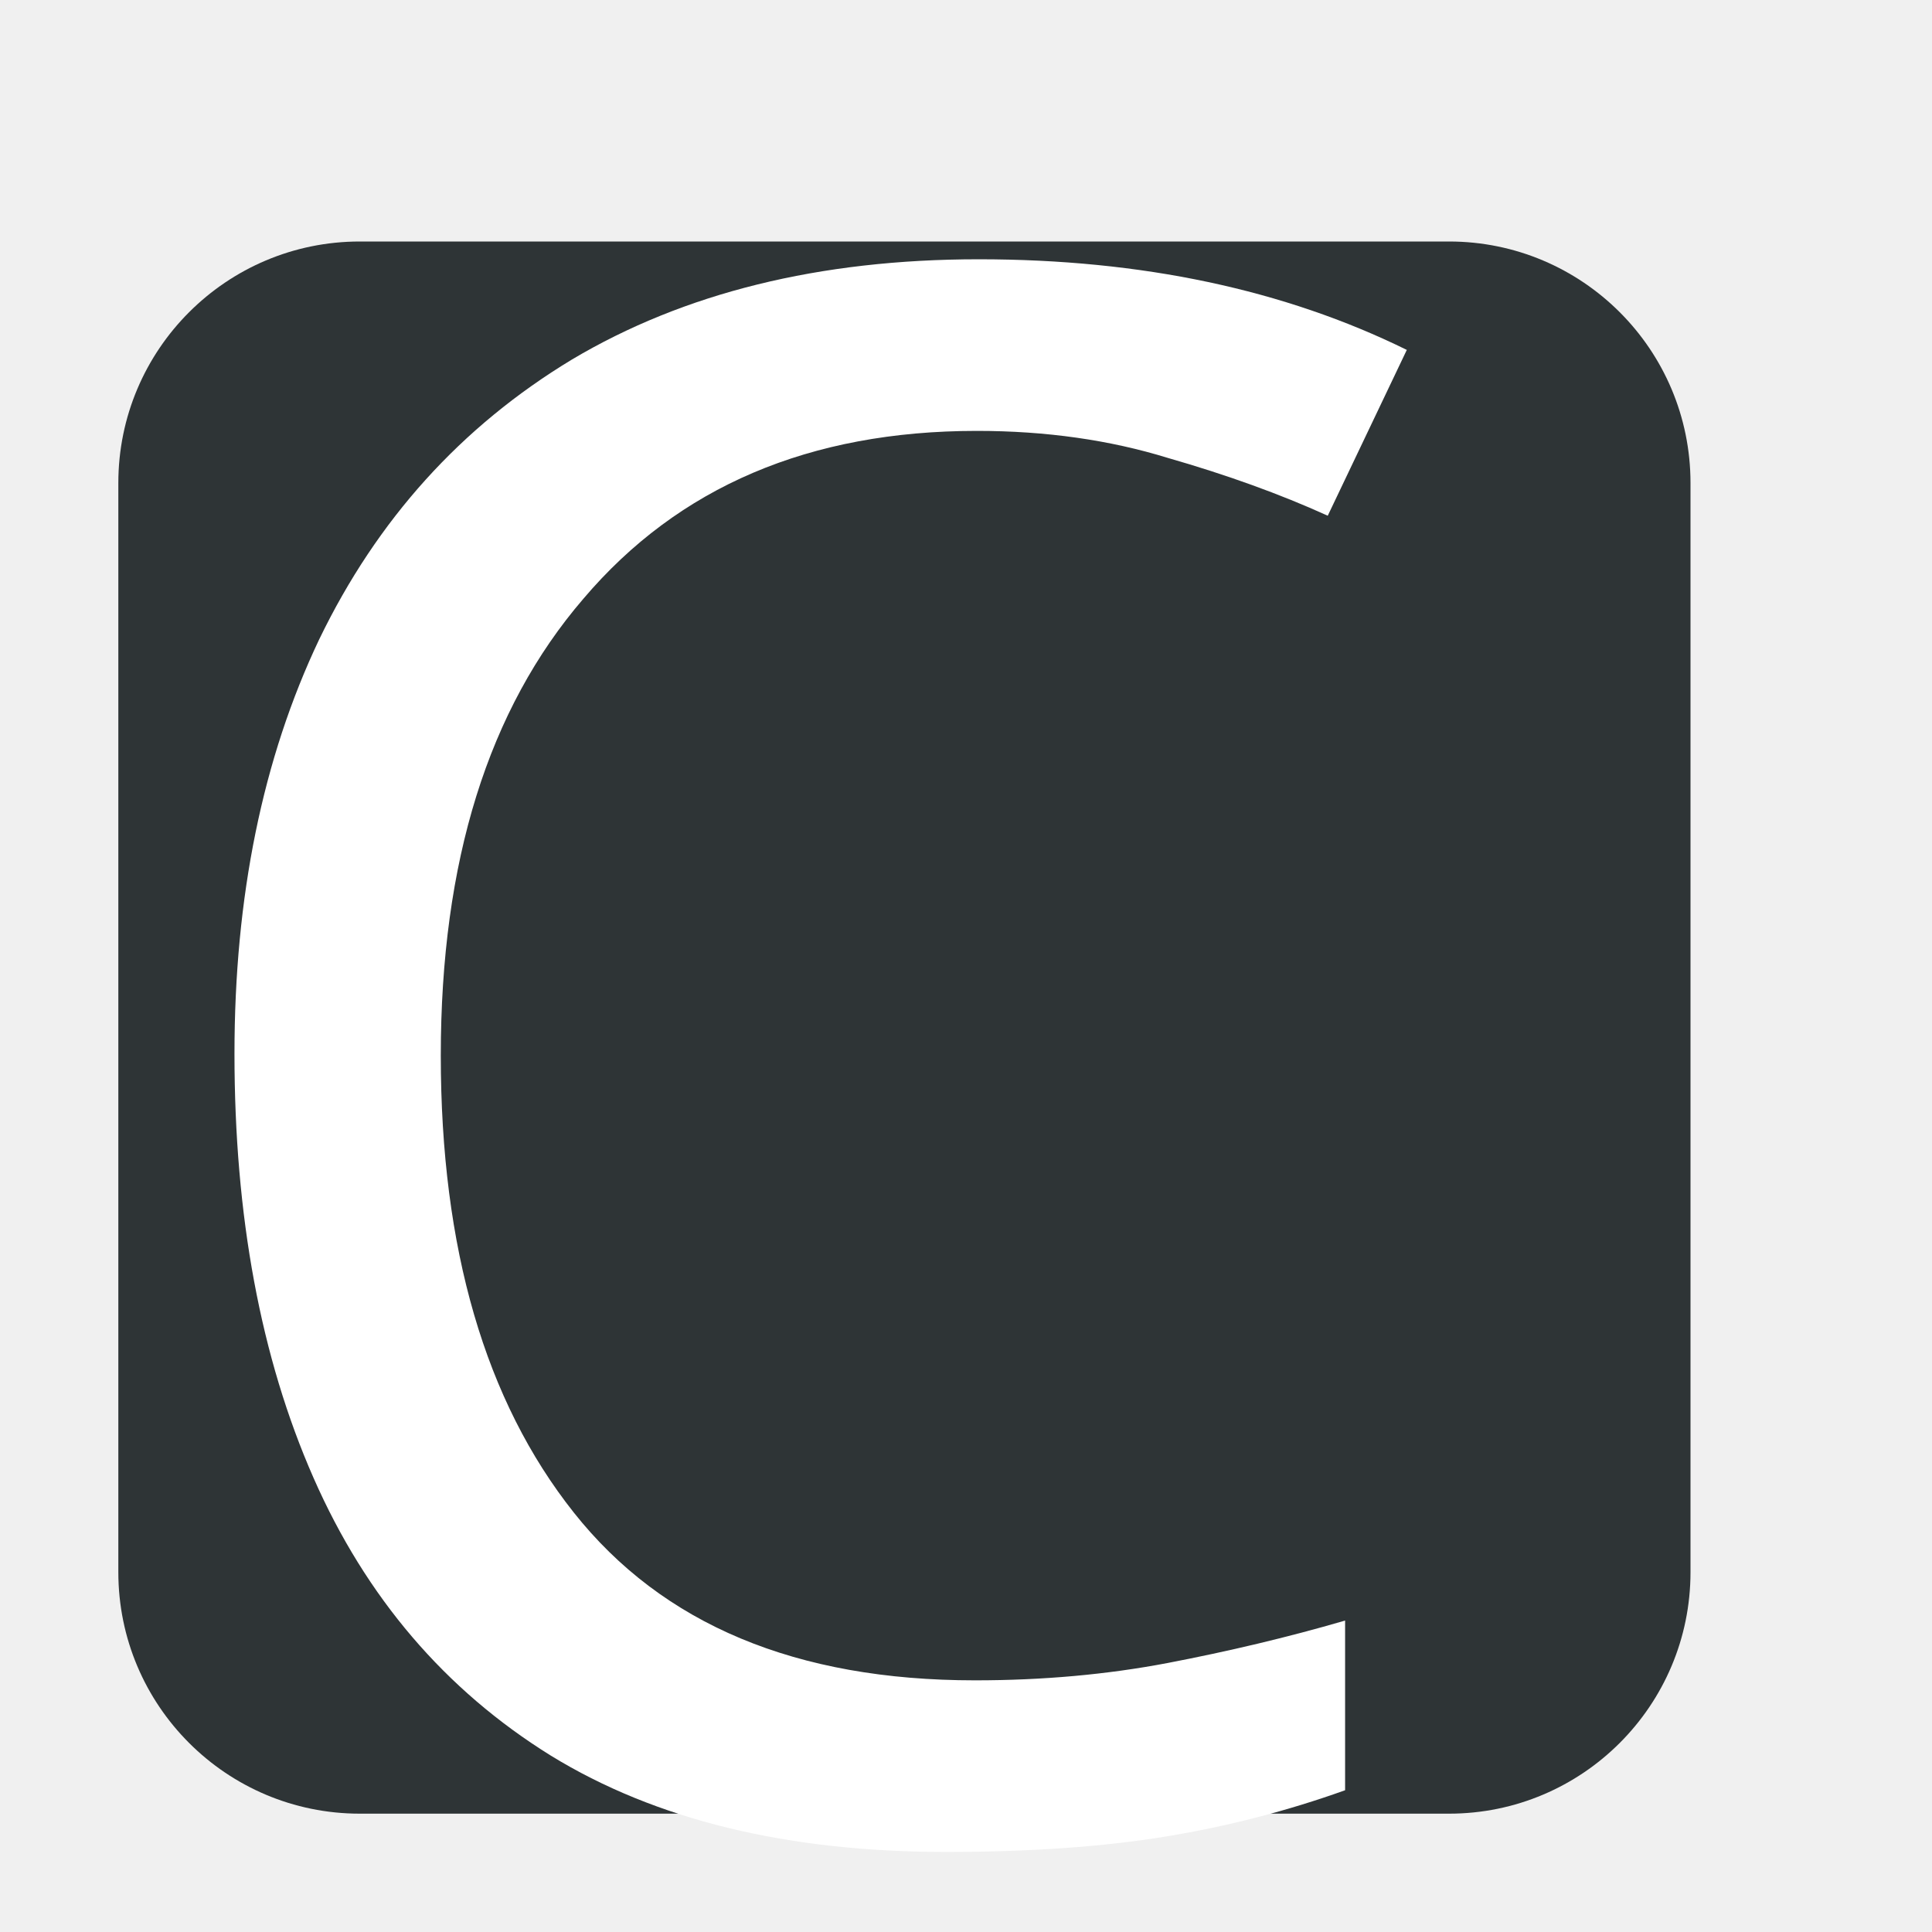
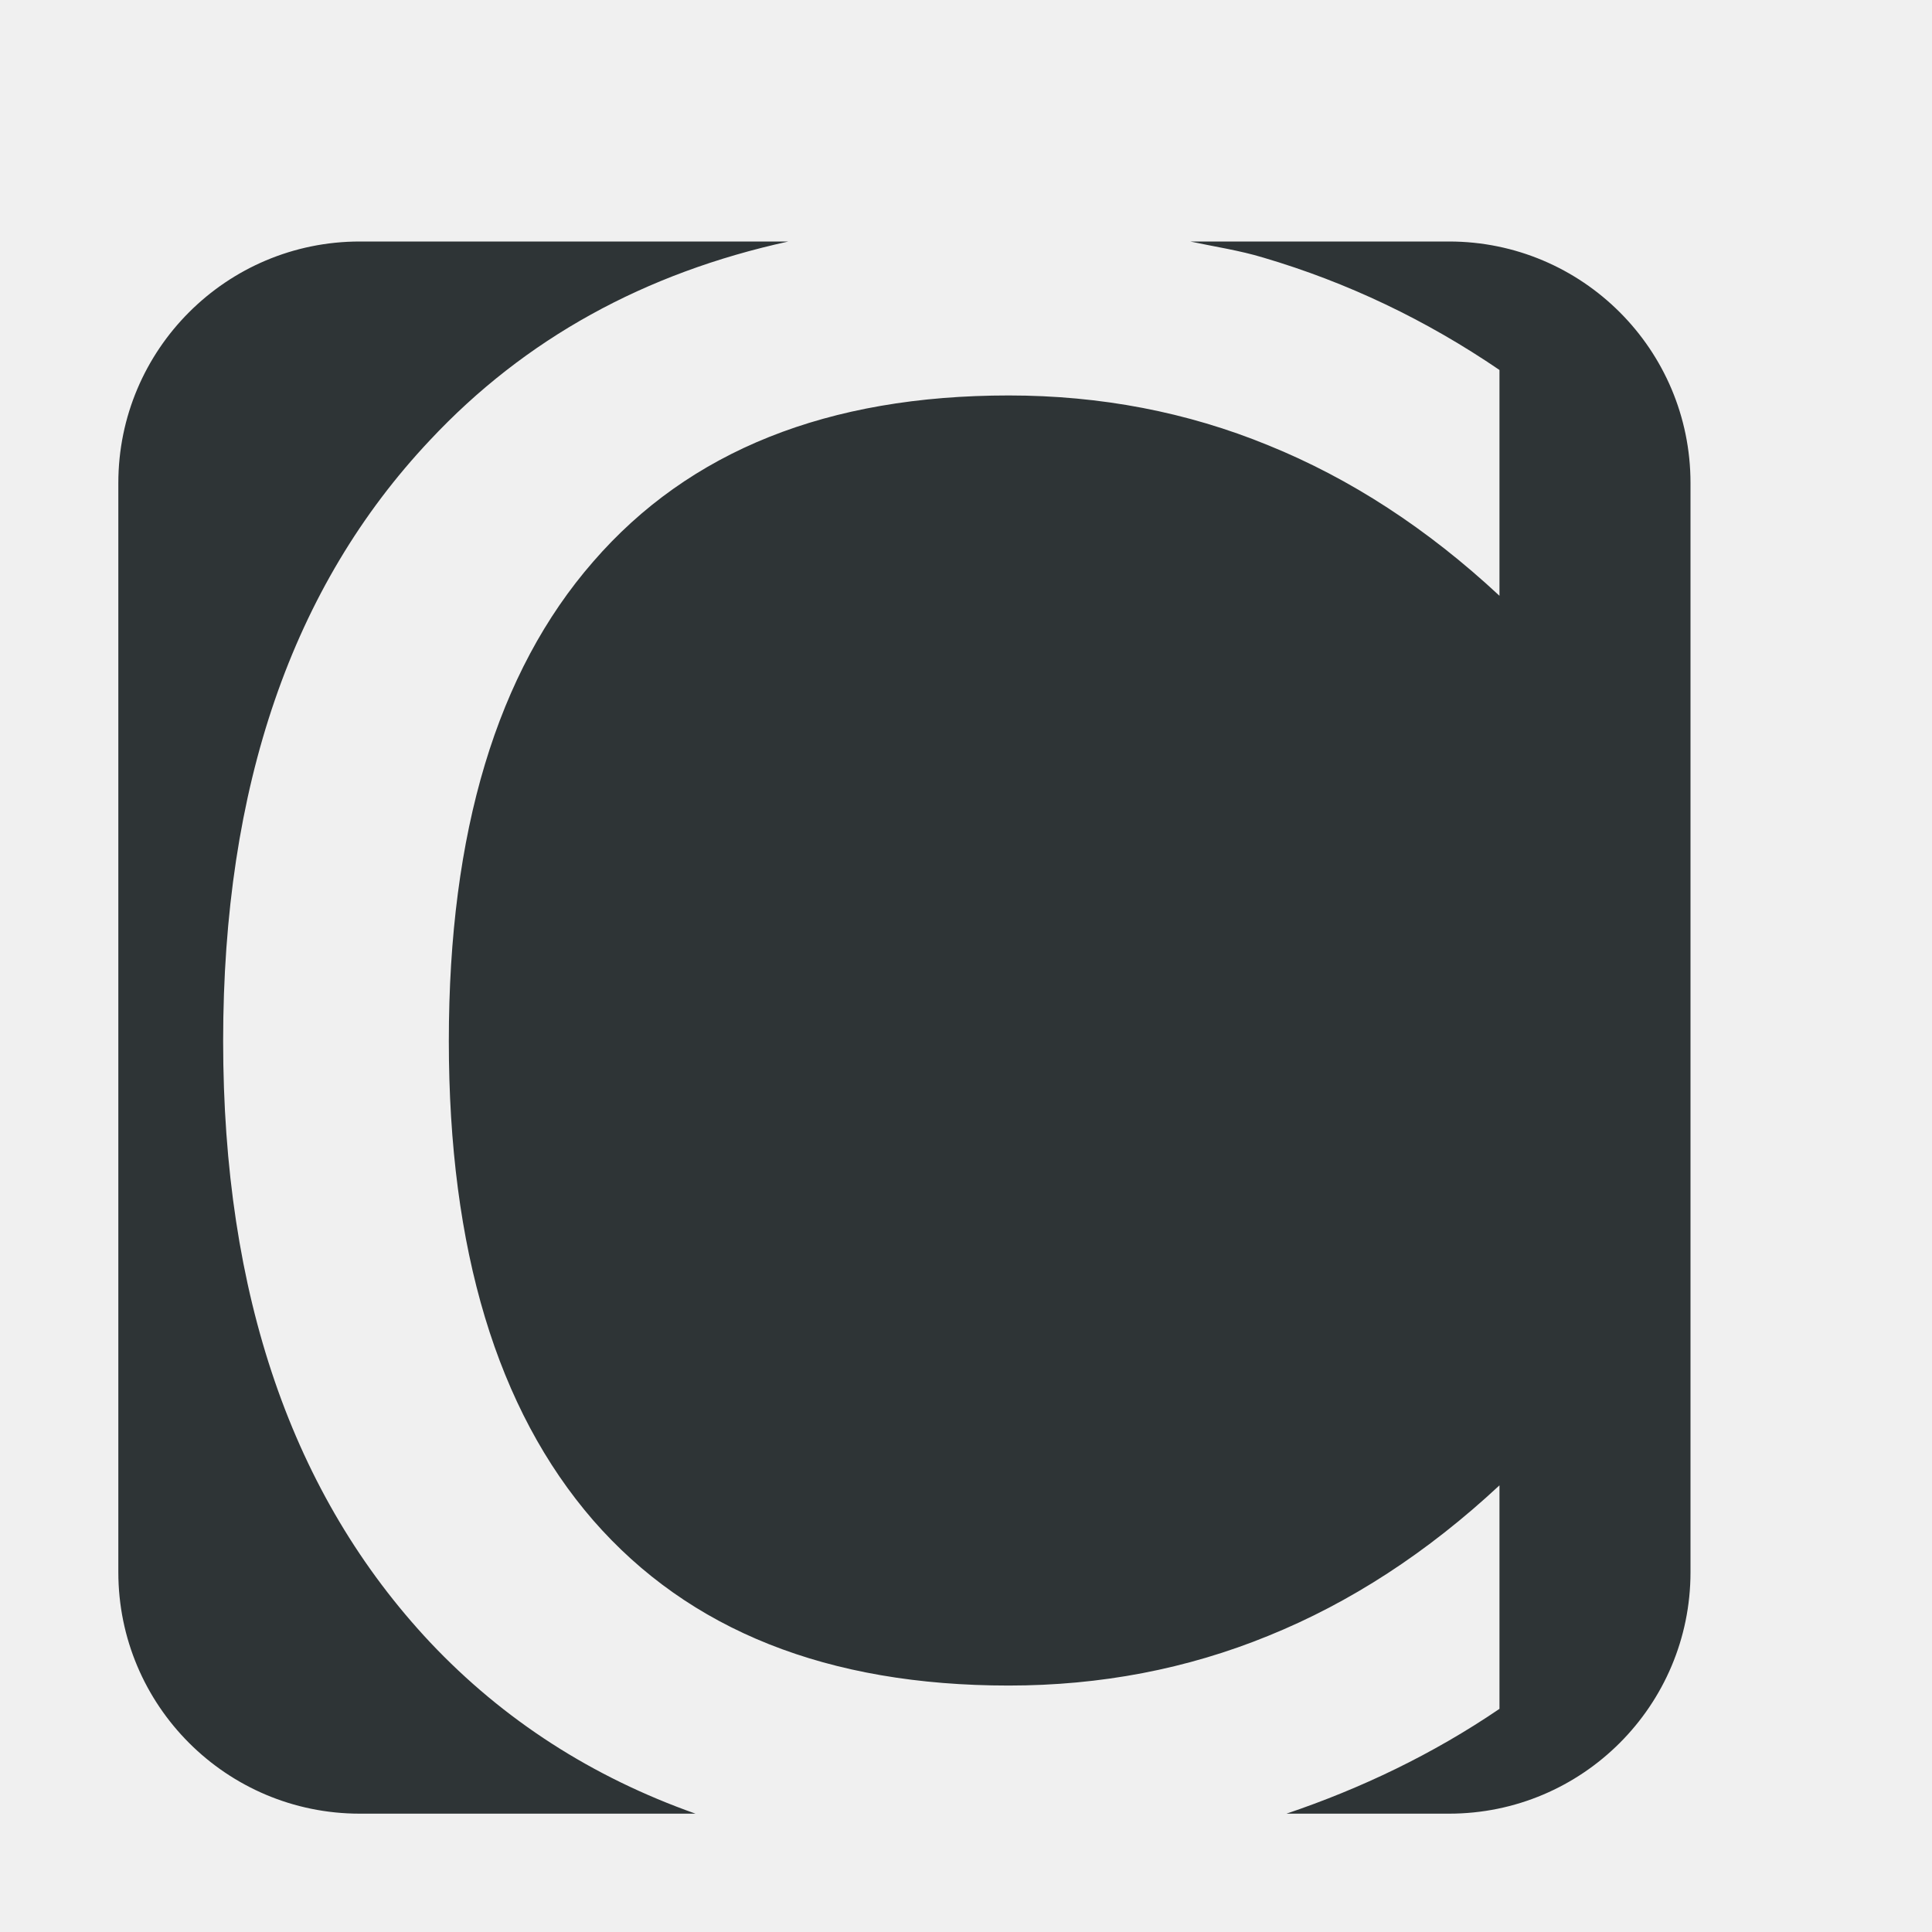
<svg xmlns="http://www.w3.org/2000/svg" xmlns:ns1="http://www.openswatchbook.org/uri/2009/osb" width="16" viewBox="0 0 16 16" version="1.1" id="svg7384" height="16">
  <defs id="defs7386">
    <linearGradient ns1:paint="solid" id="linearGradient7212">
      <stop style="stop-color:#000000;stop-opacity:1;" offset="0" id="stop7214" />
    </linearGradient>
-     <filter style="color-interpolation-filters:sRGB" id="filter897" x="-2.5238651e-07" width="1" y="-1.6296088e-07" height="1">
-       <feGaussianBlur stdDeviation="8.7089162e-07" id="feGaussianBlur899" />
-     </filter>
  </defs>
  <g transform="translate(-301.0002,-177)" style="display:inline" id="layer9" />
  <g transform="translate(-60,-544)" id="layer1" />
  <g transform="translate(-60,-544)" style="display:inline" id="layer10" />
  <g transform="translate(-60,-544)" id="g6387" />
  <g transform="translate(-60,-544)" id="layer11">
-     <path d="m 60.98,548 v 9.02 a 2,2 45 0 0 2,2 h 9.02 a 2,2 135 0 0 2,-2 V 548 a 2,2 45 0 0 -2,-2 h -9.02 a 2,2 135 0 0 -2,2 z" id="path74842-3" style="vector-effect:none;fill:#2e3436;fill-opacity:1;stroke:none;stroke-width:1.085;stroke-linecap:butt;stroke-linejoin:miter;stroke-miterlimit:4;stroke-dasharray:none;stroke-dashoffset:0;stroke-opacity:1;marker:none" />
-     <text xml:space="preserve" style="font-size:17.594px;line-height:1.25;font-family:sans-serif;letter-spacing:0px;word-spacing:0px;fill:#ffffff;fill-opacity:1;stroke-width:0.44;filter:url(#filter897)" x="60.299" y="559.028" id="text883" transform="matrix(1.021966,0,0,1.021966,-0.7853175,-12.14557)">
-       <tspan id="tspan881" x="60.299" y="559.028" style="fill:#ffffff;fill-opacity:1;stroke-width:0.44">C</tspan>
-     </text>
+     <path id="path74842-3" style="vector-effect:none;fill:#2e3436;fill-opacity:1;stroke:none;stroke-width:1.085;stroke-linecap:butt;stroke-linejoin:miter;stroke-miterlimit:4;stroke-dasharray:none;stroke-dashoffset:0;stroke-opacity:1;marker:none" d="M 2.98 2 A 2 2 0 0 0 0.98 4 L 0.98 13.02 A 2 2 0 0 0 2.98 15.02 L 5.76 15.02 C 4.907 14.718 4.172 14.248 3.561 13.6 C 2.419 12.382 1.848 10.722 1.848 8.621 C 1.848 6.514 2.419 4.856 3.561 3.645 C 4.348 2.804 5.34 2.26 6.529 2 L 2.98 2 z M 9.857 2 C 10.059 2.043 10.267 2.074 10.461 2.133 C 11.157 2.338 11.809 2.649 12.418 3.064 L 12.418 4.934 C 11.821 4.378 11.183 3.963 10.504 3.688 C 9.831 3.412 9.114 3.275 8.354 3.275 C 6.855 3.275 5.708 3.733 4.912 4.652 C 4.116 5.565 3.717 6.889 3.717 8.621 C 3.717 10.348 4.116 11.671 4.912 12.59 C 5.708 13.503 6.855 13.959 8.354 13.959 C 9.114 13.959 9.831 13.822 10.504 13.547 C 11.183 13.272 11.821 12.857 12.418 12.301 L 12.418 14.152 C 11.862 14.53 11.271 14.811 10.654 15.02 L 12 15.02 A 2 2 0 0 0 14 13.02 L 14 4 A 2 2 0 0 0 12 2 L 9.857 2 z " transform="translate(60,544)" />
  </g>
</svg>
